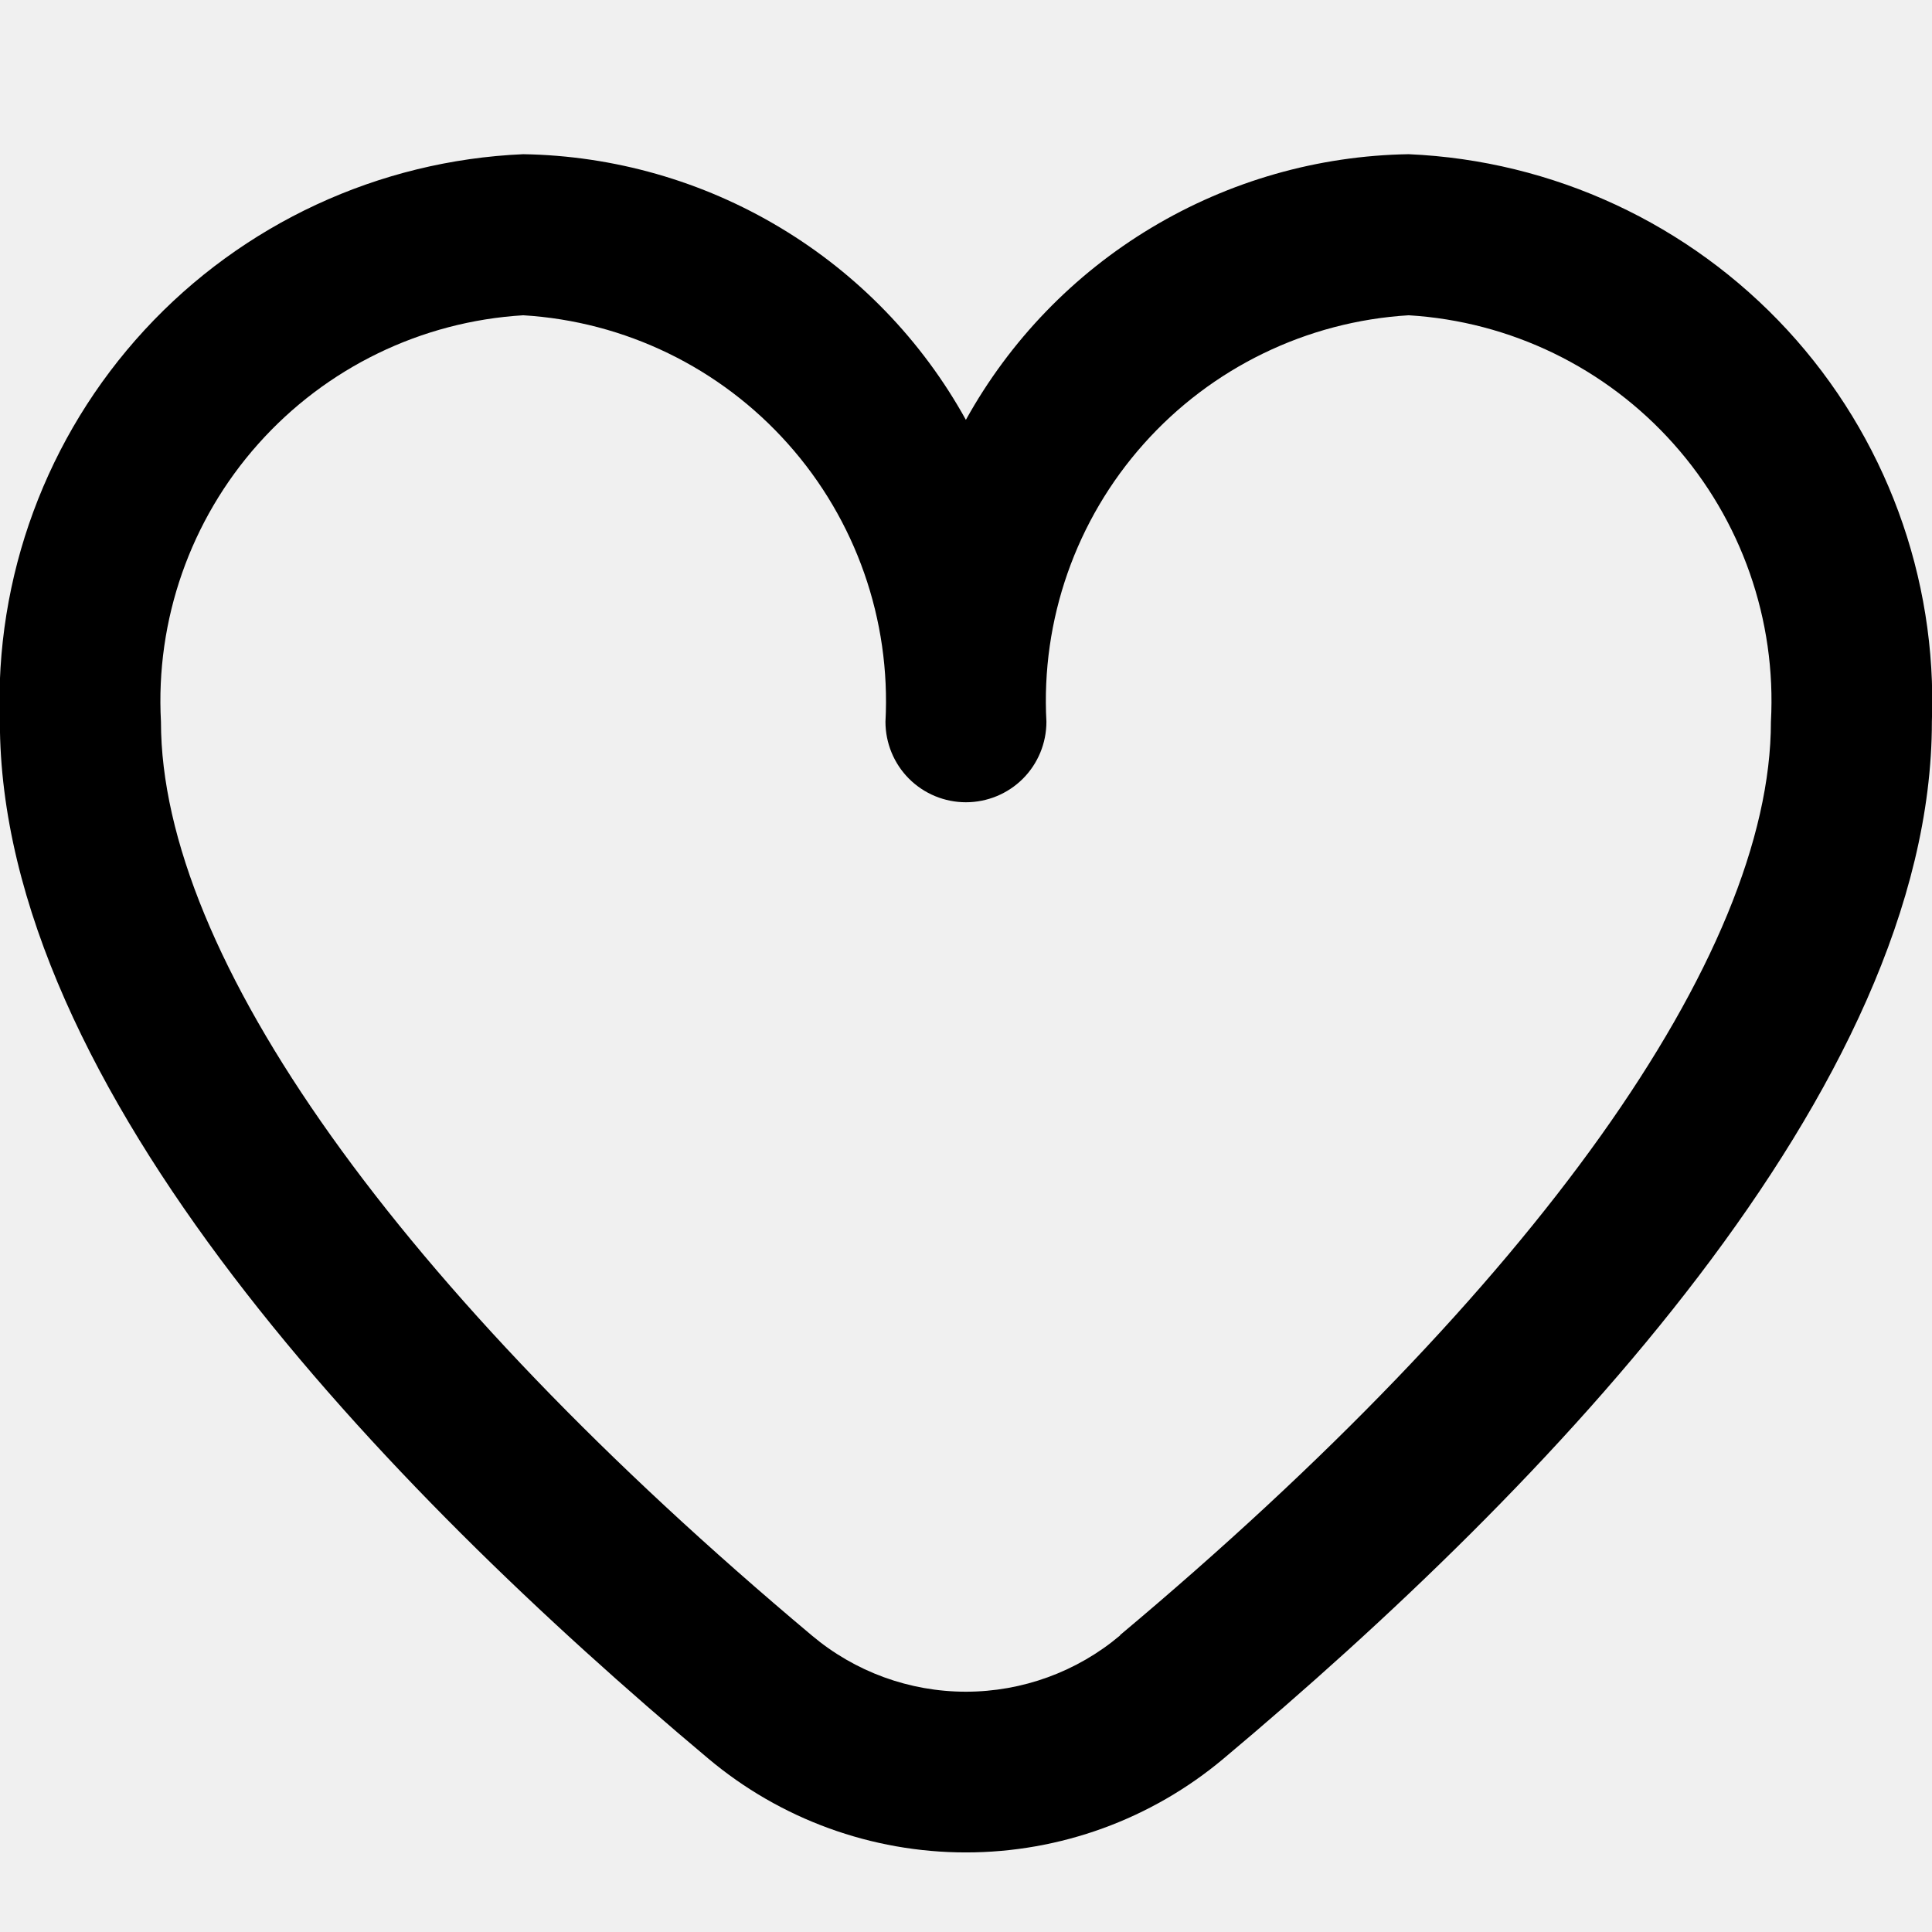
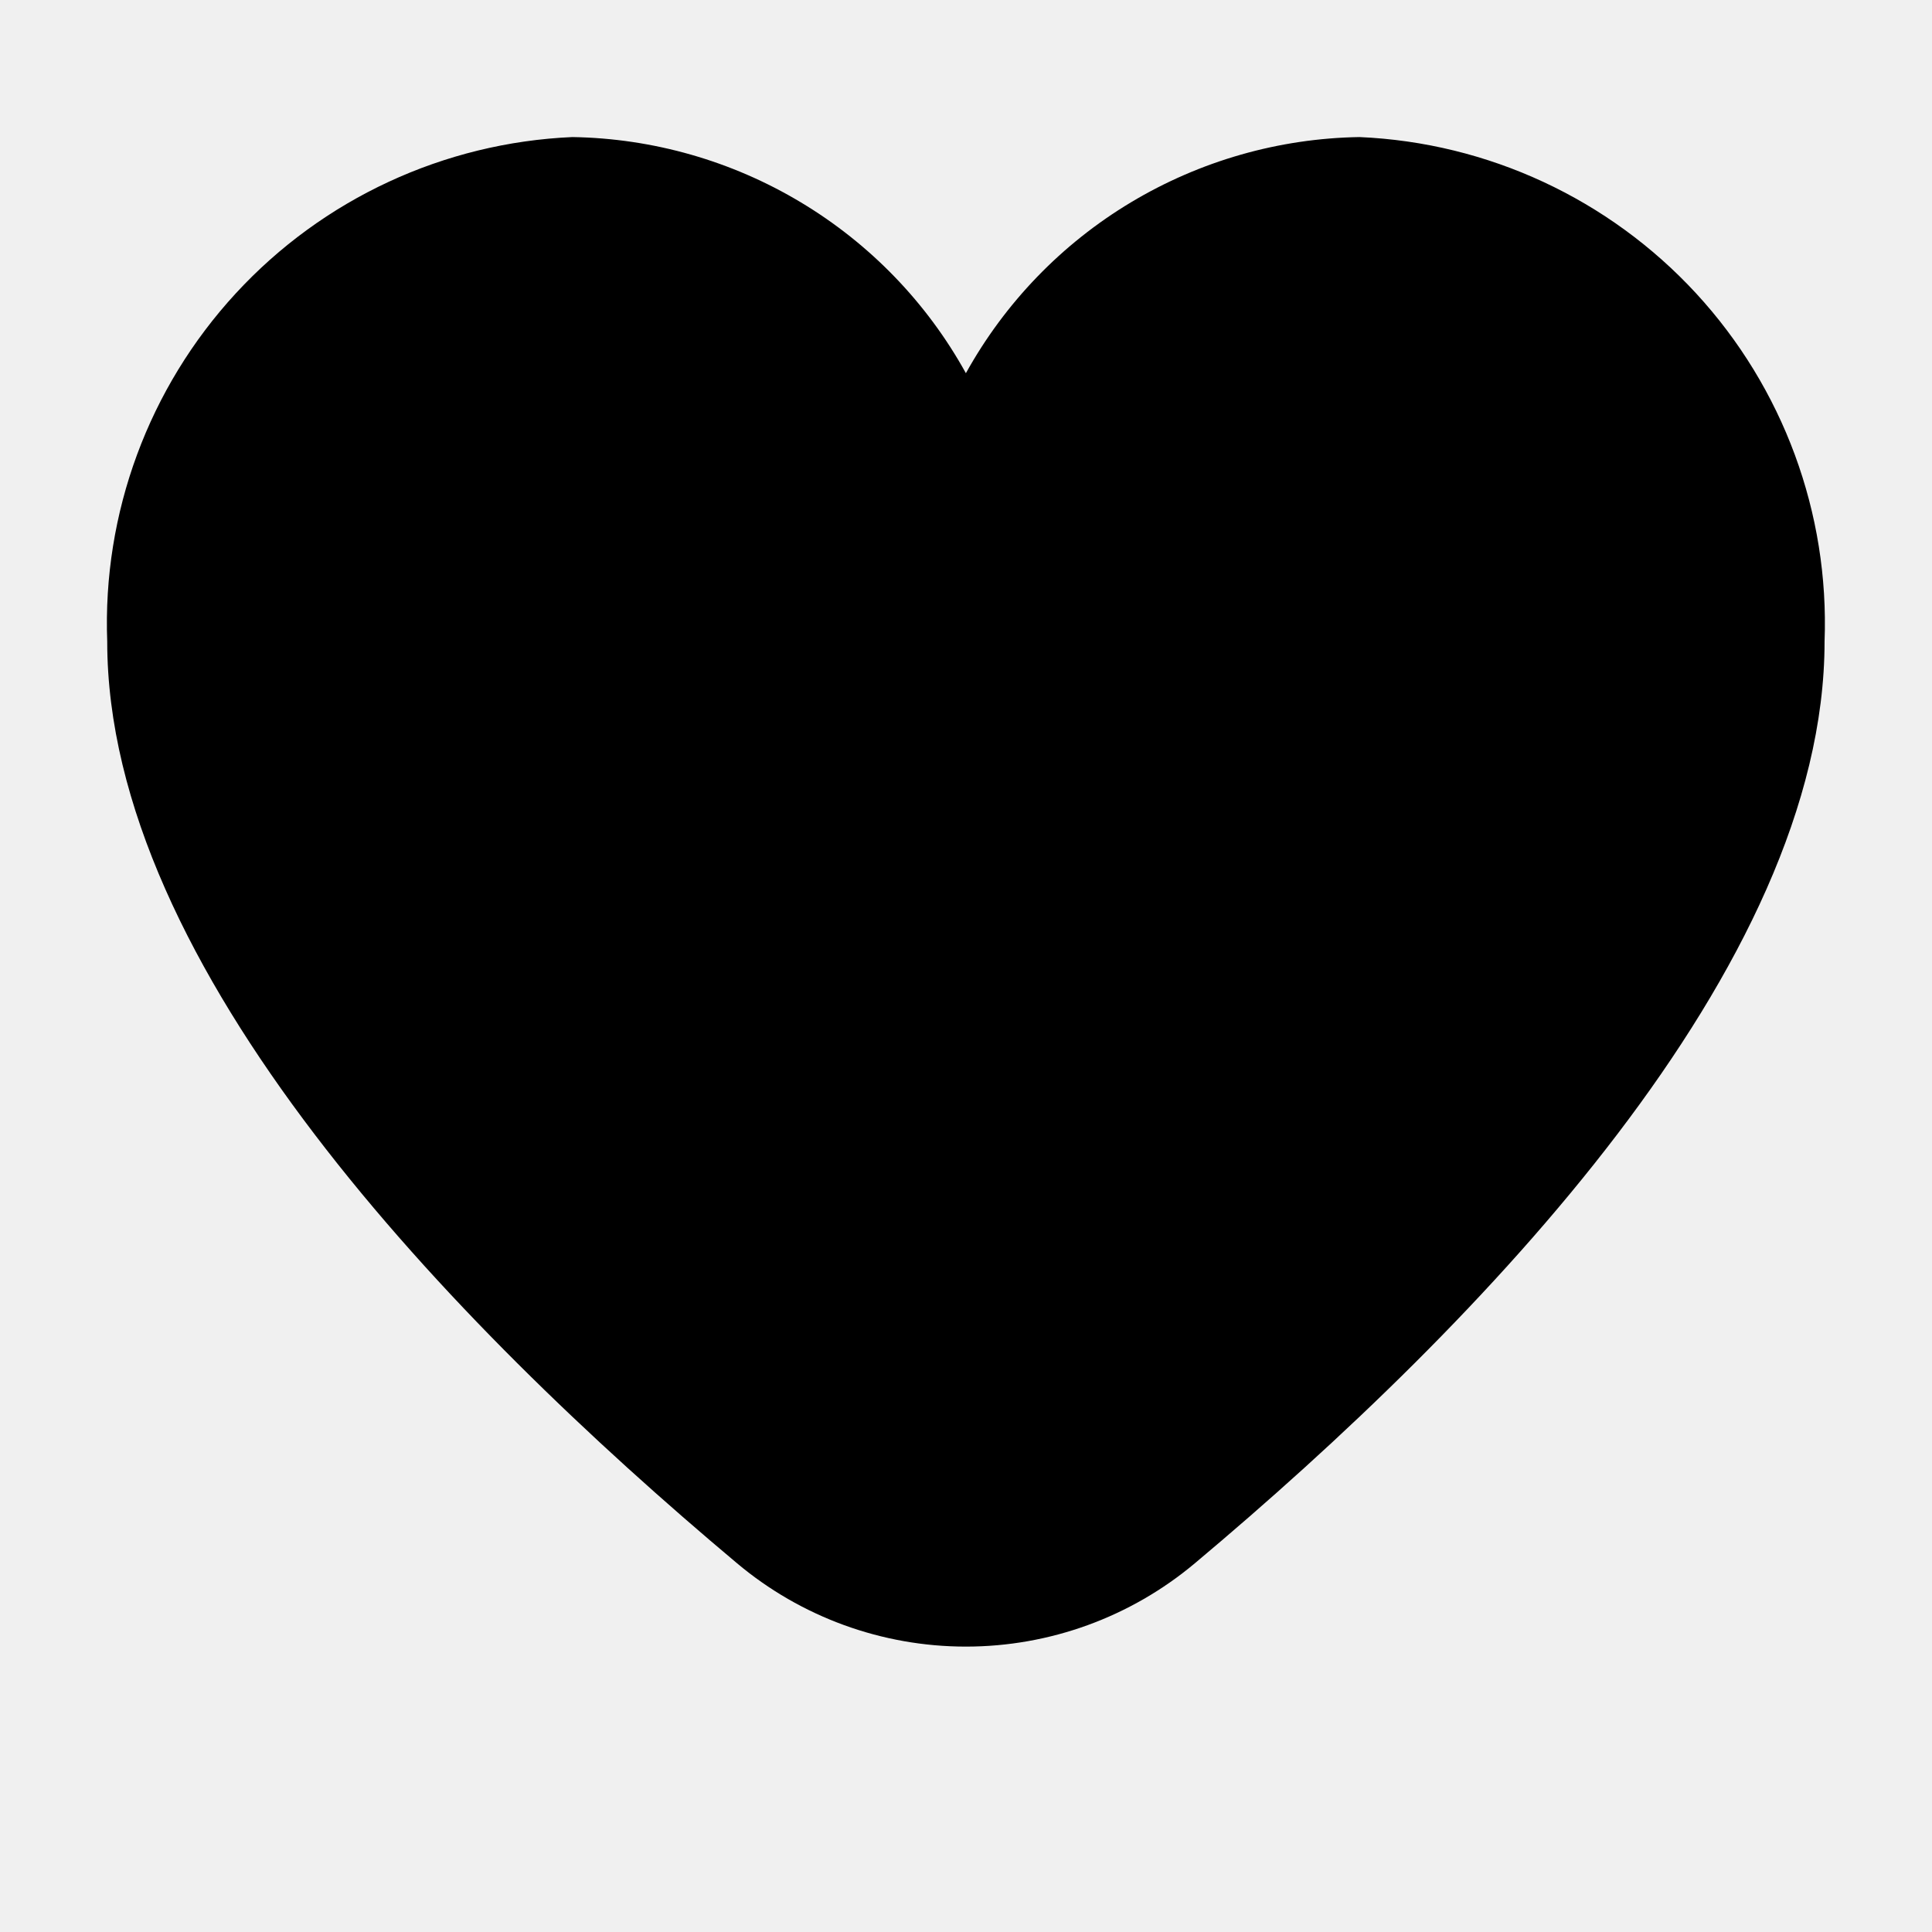
- <svg xmlns="http://www.w3.org/2000/svg" width="16" height="16" viewBox="0 0 16 16">
-   <g clip-path="url(#clip0_570_11554)">
-     <path d="M11.666 1.277C10.915 1.289 10.181 1.499 9.537 1.885C8.893 2.271 8.363 2.82 7.999 3.477C7.636 2.82 7.105 2.271 6.461 1.885C5.818 1.499 5.083 1.289 4.333 1.277C3.136 1.329 2.008 1.853 1.197 2.733C0.385 3.614 -0.046 4.78 -0.001 5.977C-0.001 9.009 3.19 12.319 5.866 14.564C6.463 15.066 7.219 15.341 7.999 15.341C8.78 15.341 9.535 15.066 10.133 14.564C12.809 12.319 15.999 9.009 15.999 5.977C16.044 4.78 15.614 3.614 14.802 2.733C13.99 1.853 12.863 1.329 11.666 1.277ZM9.276 13.544C8.919 13.845 8.466 14.01 7.999 14.01C7.532 14.01 7.08 13.845 6.723 13.544C3.297 10.67 1.333 7.913 1.333 5.977C1.287 5.134 1.577 4.306 2.139 3.676C2.701 3.045 3.489 2.662 4.333 2.611C5.176 2.662 5.964 3.045 6.526 3.676C7.088 4.306 7.378 5.134 7.333 5.977C7.333 6.154 7.403 6.324 7.528 6.449C7.653 6.574 7.823 6.644 7.999 6.644C8.176 6.644 8.346 6.574 8.471 6.449C8.596 6.324 8.666 6.154 8.666 5.977C8.62 5.134 8.91 4.306 9.472 3.676C10.034 3.045 10.823 2.662 11.666 2.611C12.509 2.662 13.298 3.045 13.86 3.676C14.422 4.306 14.712 5.134 14.666 5.977C14.666 7.913 12.701 10.67 9.276 13.541V13.544Z" />
-   </g>
+ <svg xmlns="http://www.w3.org/2000/svg" width="16" height="16" viewBox="0 0 18 18">
+   <path d="M11.666 1.277C10.915 1.289 10.181 1.499 9.537 1.885C8.893 2.271 8.363 2.82 7.999 3.477C7.636 2.82 7.105 2.271 6.461 1.885C5.818 1.499 5.083 1.289 4.333 1.277C3.136 1.329 2.008 1.853 1.197 2.733C0.385 3.614 -0.046 4.78 -0.001 5.977C-0.001 9.009 3.19 12.319 5.866 14.564C6.463 15.066 7.219 15.341 7.999 15.341C8.78 15.341 9.535 15.066 10.133 14.564C12.809 12.319 15.999 9.009 15.999 5.977C16.044 4.78 15.614 3.614 14.802 2.733C13.99 1.853 12.863 1.329 11.666 1.277Z" transform="translate(1,0)" />
+   <path d="M11.666 1.277C10.915 1.289 10.181 1.499 9.537 1.885C8.893 2.271 8.363 2.82 7.999 3.477C7.636 2.82 7.105 2.271 6.461 1.885C5.818 1.499 5.083 1.289 4.333 1.277C3.136 1.329 2.008 1.853 1.197 2.733C0.385 3.614 -0.046 4.78 -0.001 5.977C-0.001 9.009 3.19 12.319 5.866 14.564C6.463 15.066 7.219 15.341 7.999 15.341C8.78 15.341 9.535 15.066 10.133 14.564C12.809 12.319 15.999 9.009 15.999 5.977C16.044 4.78 15.614 3.614 14.802 2.733C13.99 1.853 12.863 1.329 11.666 1.277Z" fill="none" stroke-width="2" transform="translate(1,0)" />
  <defs>
    <clipPath id="clip0_570_11554">
      <rect width="16" height="16" fill="white" />
    </clipPath>
  </defs>
</svg>
